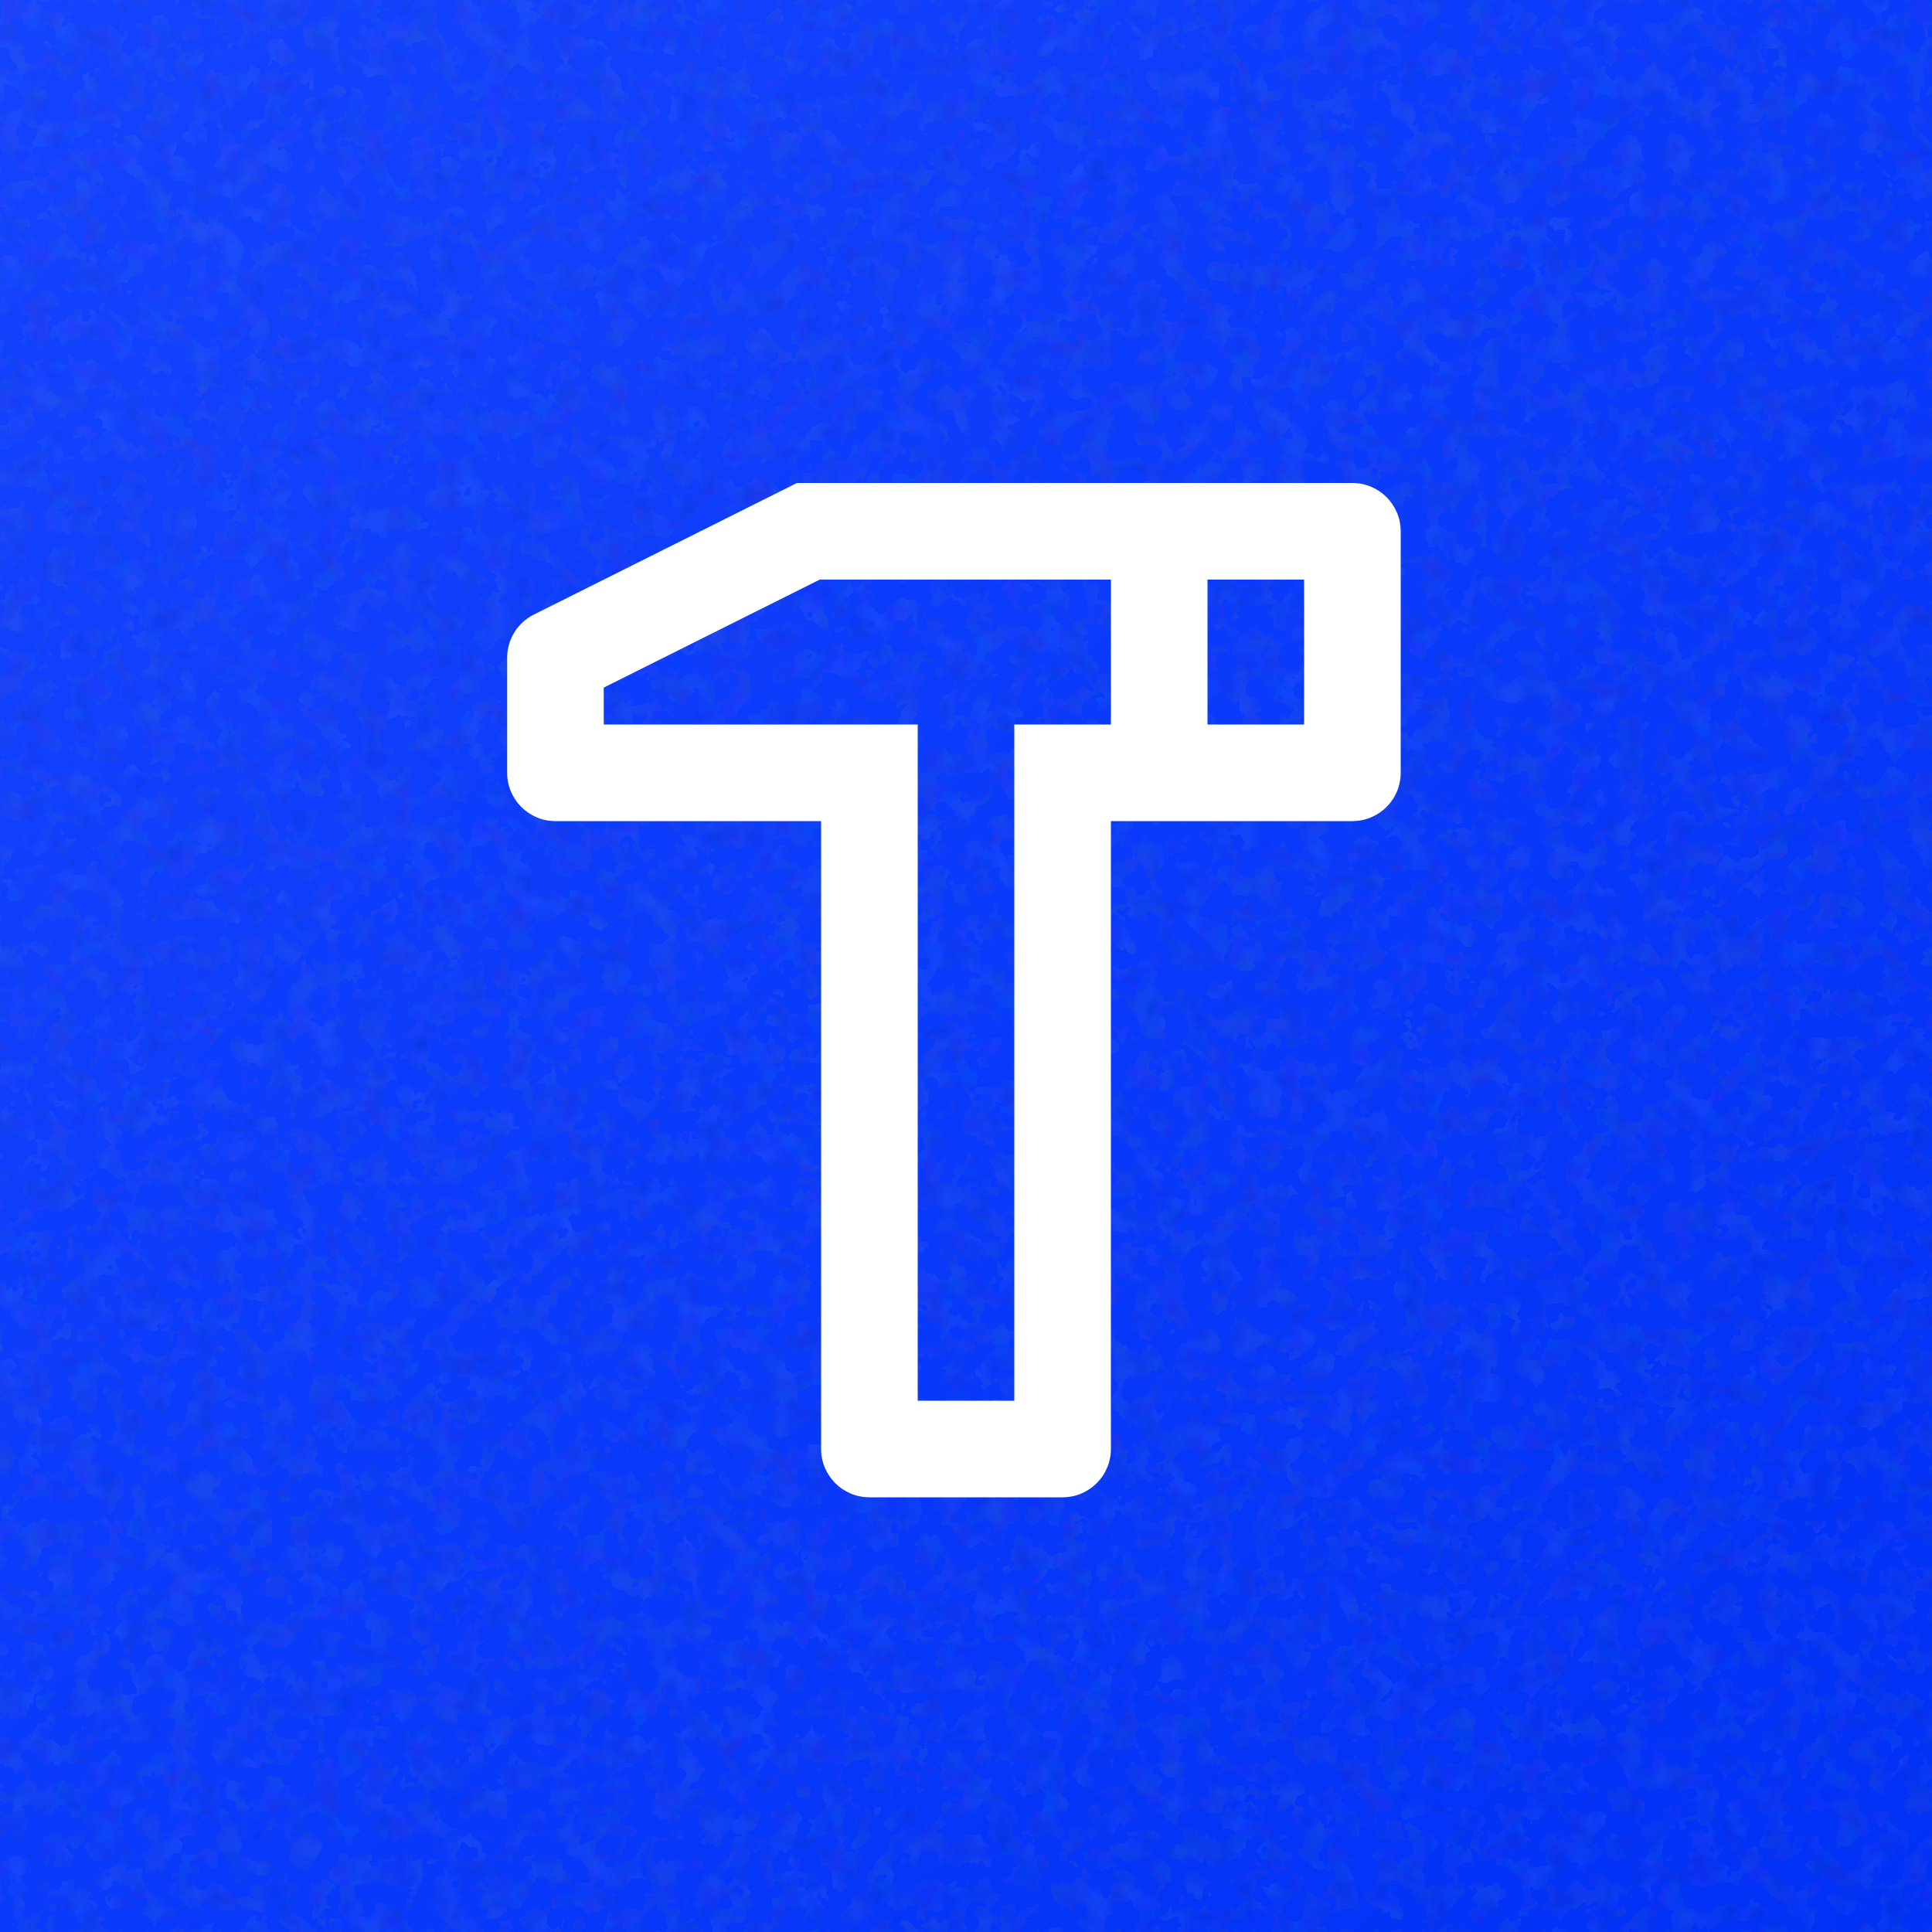
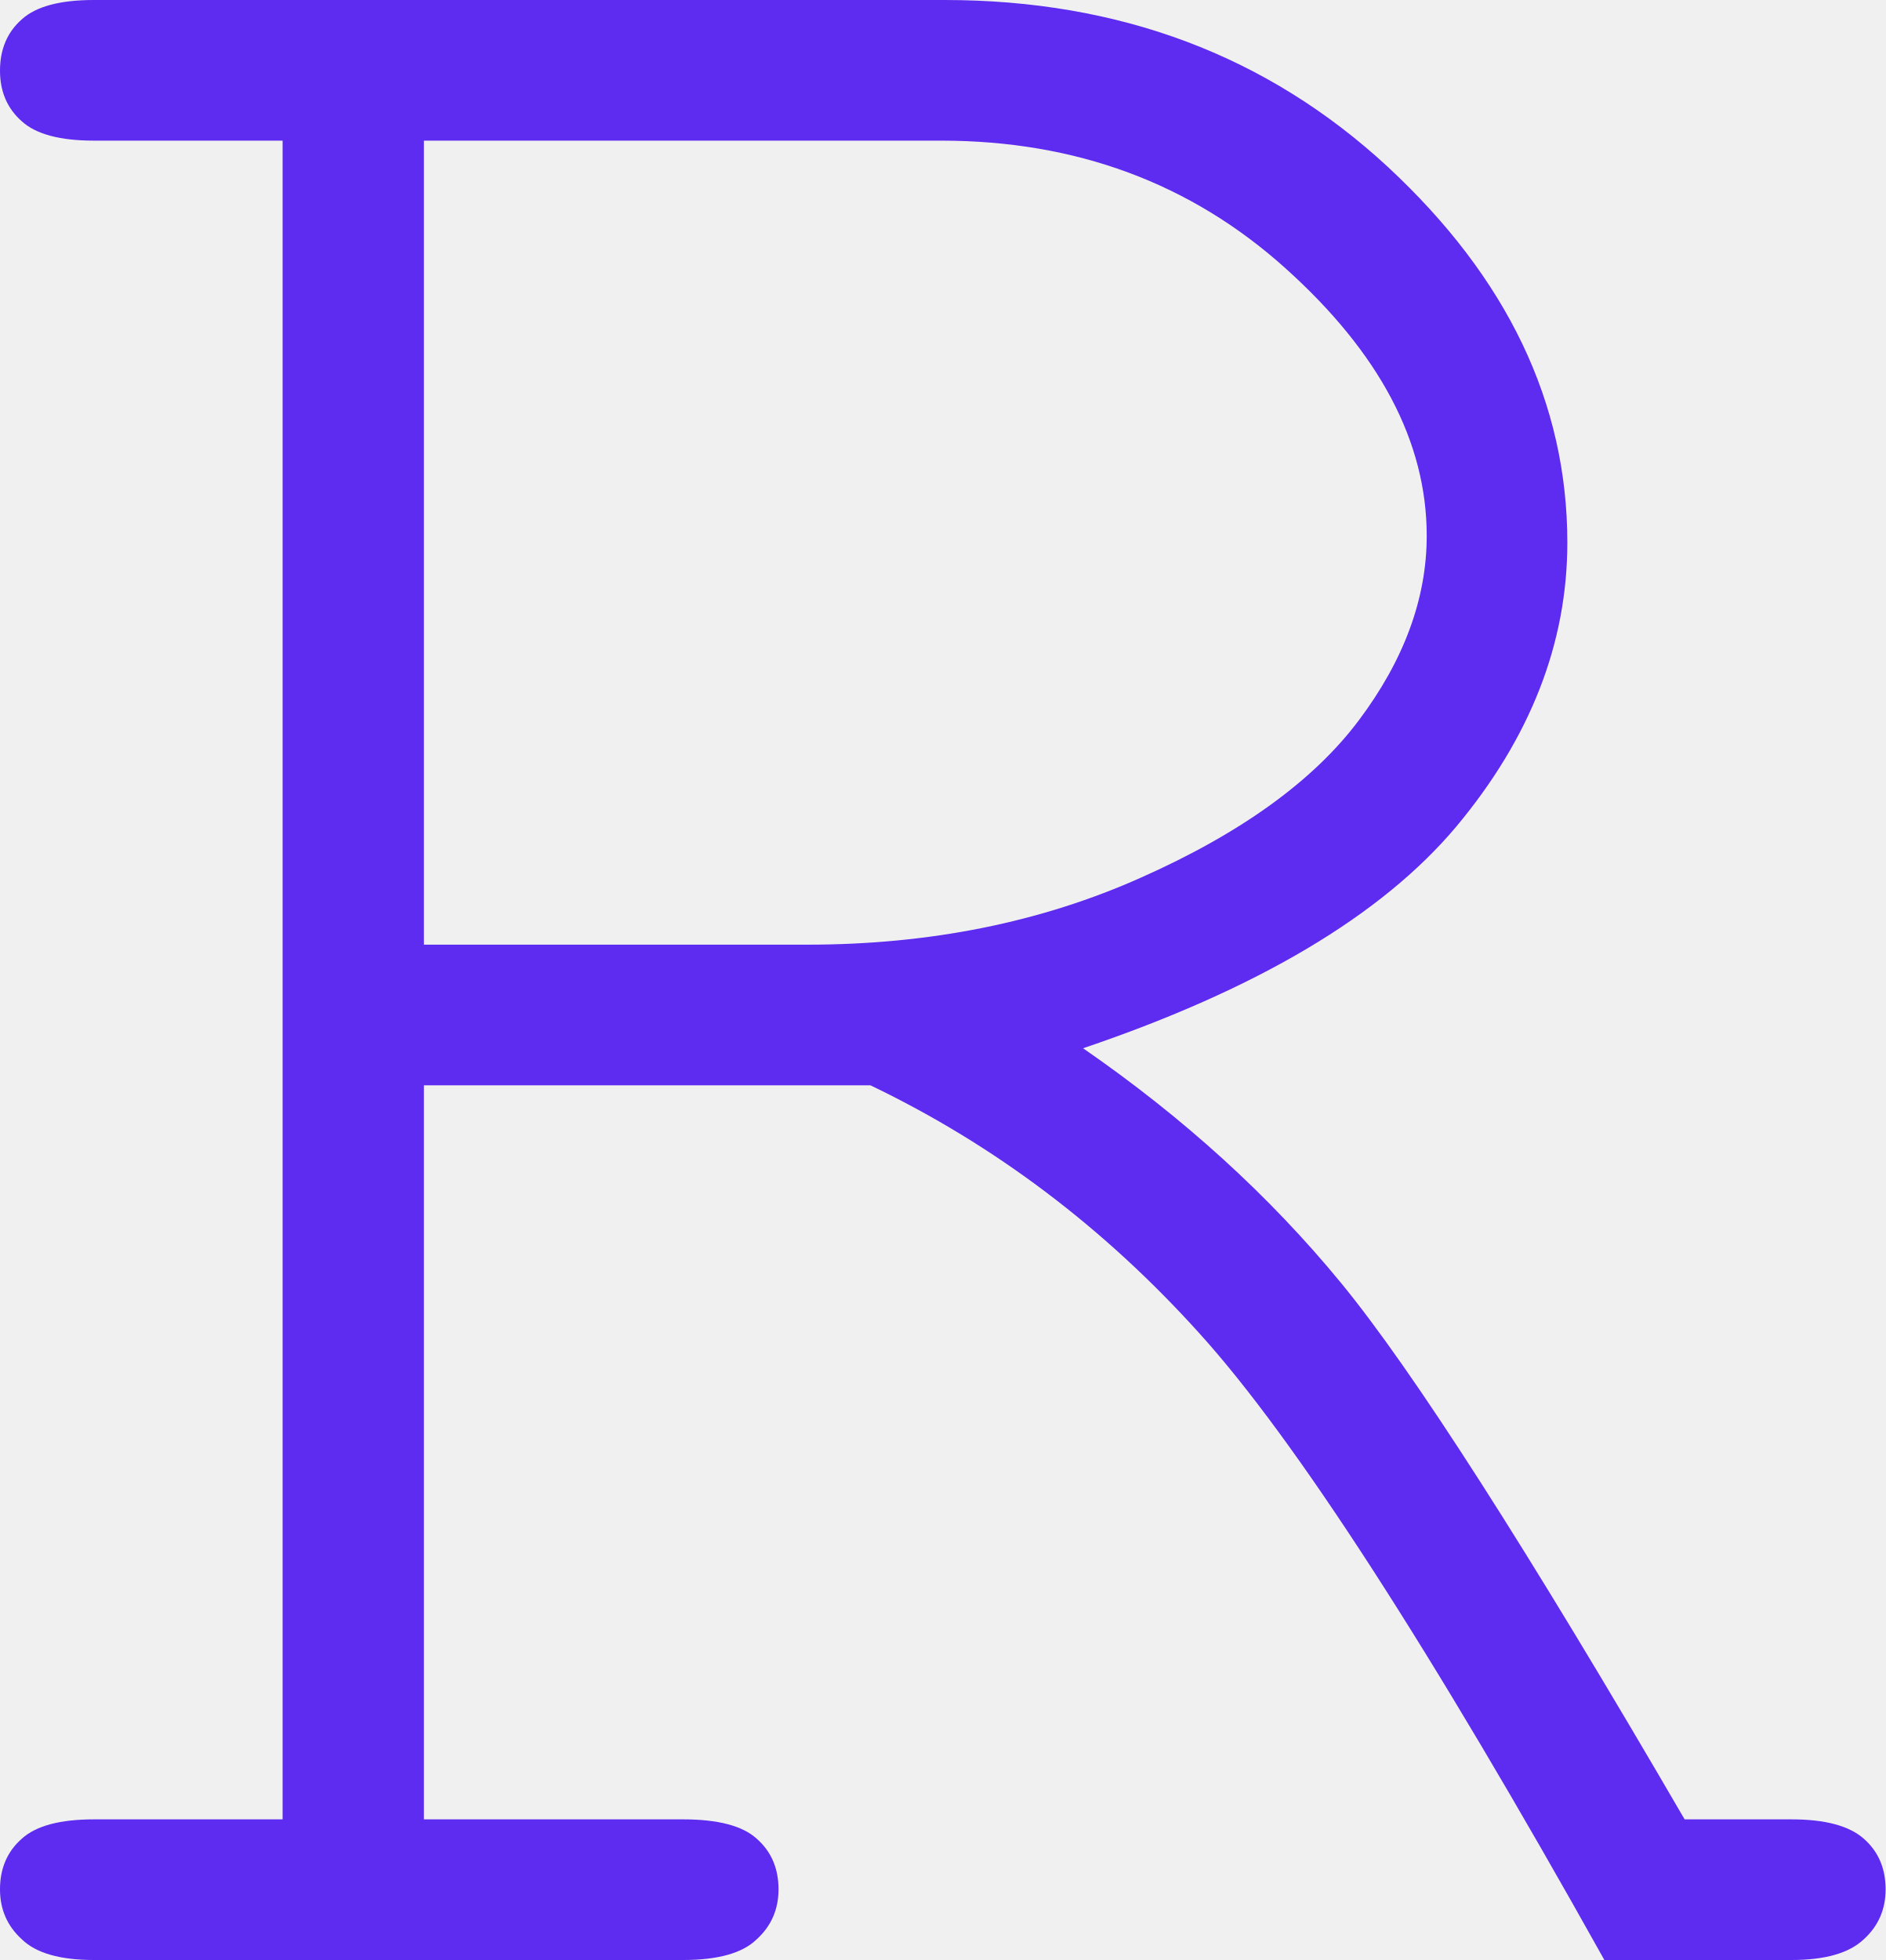
- <svg xmlns="http://www.w3.org/2000/svg" width="40" height="40" viewBox="0 0 40 40" fill="none">
-   <g clip-path="url(#clip0_15253_95095)">
-     <rect width="40" height="40" fill="#0033FF" />
-     <g filter="url(#filter0_n_15253_95095)">
-       <rect width="40" height="40" fill="url(#paint0_linear_15253_95095)" />
+ <svg xmlns="http://www.w3.org/2000/svg" viewBox="2.15 13.06 27.49 28.57" data-asc="0.83251953125" width="27.49" height="28.57">
+   <defs />
+   <g fill="#5e2bf0">
+     <g transform="translate(0, 0)">
+       <path d="M8.33 28.88L8.33 39.58L12.11 39.58Q12.87 39.58 13.18 39.86Q13.50 40.14 13.50 40.60Q13.50 41.04 13.18 41.33Q12.87 41.63 12.11 41.63L3.52 41.63Q2.78 41.63 2.47 41.33Q2.15 41.04 2.15 40.60Q2.15 40.14 2.47 39.86Q2.78 39.58 3.52 39.58L6.27 39.58L6.27 15.11L3.52 15.11Q2.78 15.11 2.47 14.83Q2.15 14.55 2.15 14.09Q2.15 13.62 2.47 13.34Q2.78 13.06 3.52 13.06L15.92 13.06Q19.75 13.06 22.38 15.49Q25 17.92 25 20.97Q25 23.17 23.38 25.11Q21.75 27.05 17.94 28.34Q20.14 29.86 21.70 31.76Q23.27 33.67 26.71 39.58L28.27 39.58Q29.00 39.58 29.32 39.86Q29.64 40.14 29.64 40.60Q29.64 41.04 29.32 41.33Q29.00 41.63 28.27 41.63L25.54 41.63Q21.73 34.81 19.64 32.50Q17.55 30.18 14.84 28.88L8.33 28.88M8.33 26.83L13.92 26.83Q16.60 26.83 18.79 25.85Q20.97 24.88 21.96 23.56Q22.95 22.24 22.95 20.87Q22.95 18.82 20.89 16.97Q18.82 15.11 15.87 15.11L8.33 15.11L8.33 26.83Z" />
    </g>
-     <path d="M28 10C28.552 10 29 10.448 29 11V16C29 16.552 28.552 17 28 17H23V30C23 30.552 22.552 31 22 31H18C17.448 31 17 30.552 17 30V17H11.5C10.948 17 10.5 16.552 10.5 16V13.618C10.5 13.239 10.714 12.893 11.053 12.724L16.5 10H28ZM23 12H16.972L12.5 14.236V15H19V29H21V15H23V12ZM27 12H25V15H27V12Z" fill="white" />
  </g>
-   <defs>
-     <filter id="filter0_n_15253_95095" x="0" y="0" width="40" height="40" filterUnits="userSpaceOnUse" color-interpolation-filters="sRGB">
-       <feFlood flood-opacity="0" result="BackgroundImageFix" />
-       <feBlend mode="normal" in="SourceGraphic" in2="BackgroundImageFix" result="shape" />
-       <feTurbulence type="fractalNoise" baseFrequency="2 2" stitchTiles="stitch" numOctaves="3" result="noise" seed="8033" />
-       <feComponentTransfer in="noise" result="coloredNoise1">
-         <feFuncR type="linear" slope="2" intercept="-0.5" />
-         <feFuncG type="linear" slope="2" intercept="-0.5" />
-         <feFuncB type="linear" slope="2" intercept="-0.5" />
-         <feFuncA type="discrete" tableValues="1 1 1 1 1 1 1 1 1 1 1 1 1 1 1 1 1 1 1 1 1 1 1 1 1 1 1 1 1 1 1 1 1 1 1 1 1 1 1 1 1 1 1 1 1 1 1 1 1 1 1 0 0 0 0 0 0 0 0 0 0 0 0 0 0 0 0 0 0 0 0 0 0 0 0 0 0 0 0 0 0 0 0 0 0 0 0 0 0 0 0 0 0 0 0 0 0 0 0 0 " />
-       </feComponentTransfer>
-       <feComposite operator="in" in2="shape" in="coloredNoise1" result="noise1Clipped" />
-       <feComponentTransfer in="noise1Clipped" result="color1">
-         <feFuncA type="table" tableValues="0 0.06" />
-       </feComponentTransfer>
-       <feMerge result="effect1_noise_15253_95095">
-         <feMergeNode in="shape" />
-         <feMergeNode in="color1" />
-       </feMerge>
-     </filter>
-     <linearGradient id="paint0_linear_15253_95095" x1="0" y1="0" x2="40" y2="40" gradientUnits="userSpaceOnUse">
-       <stop stop-color="#1443FF" />
-       <stop offset="1" stop-color="#0031F5" />
-     </linearGradient>
-     <clipPath id="clip0_15253_95095">
-       <rect width="40" height="40" fill="white" />
-     </clipPath>
-   </defs>
</svg>
